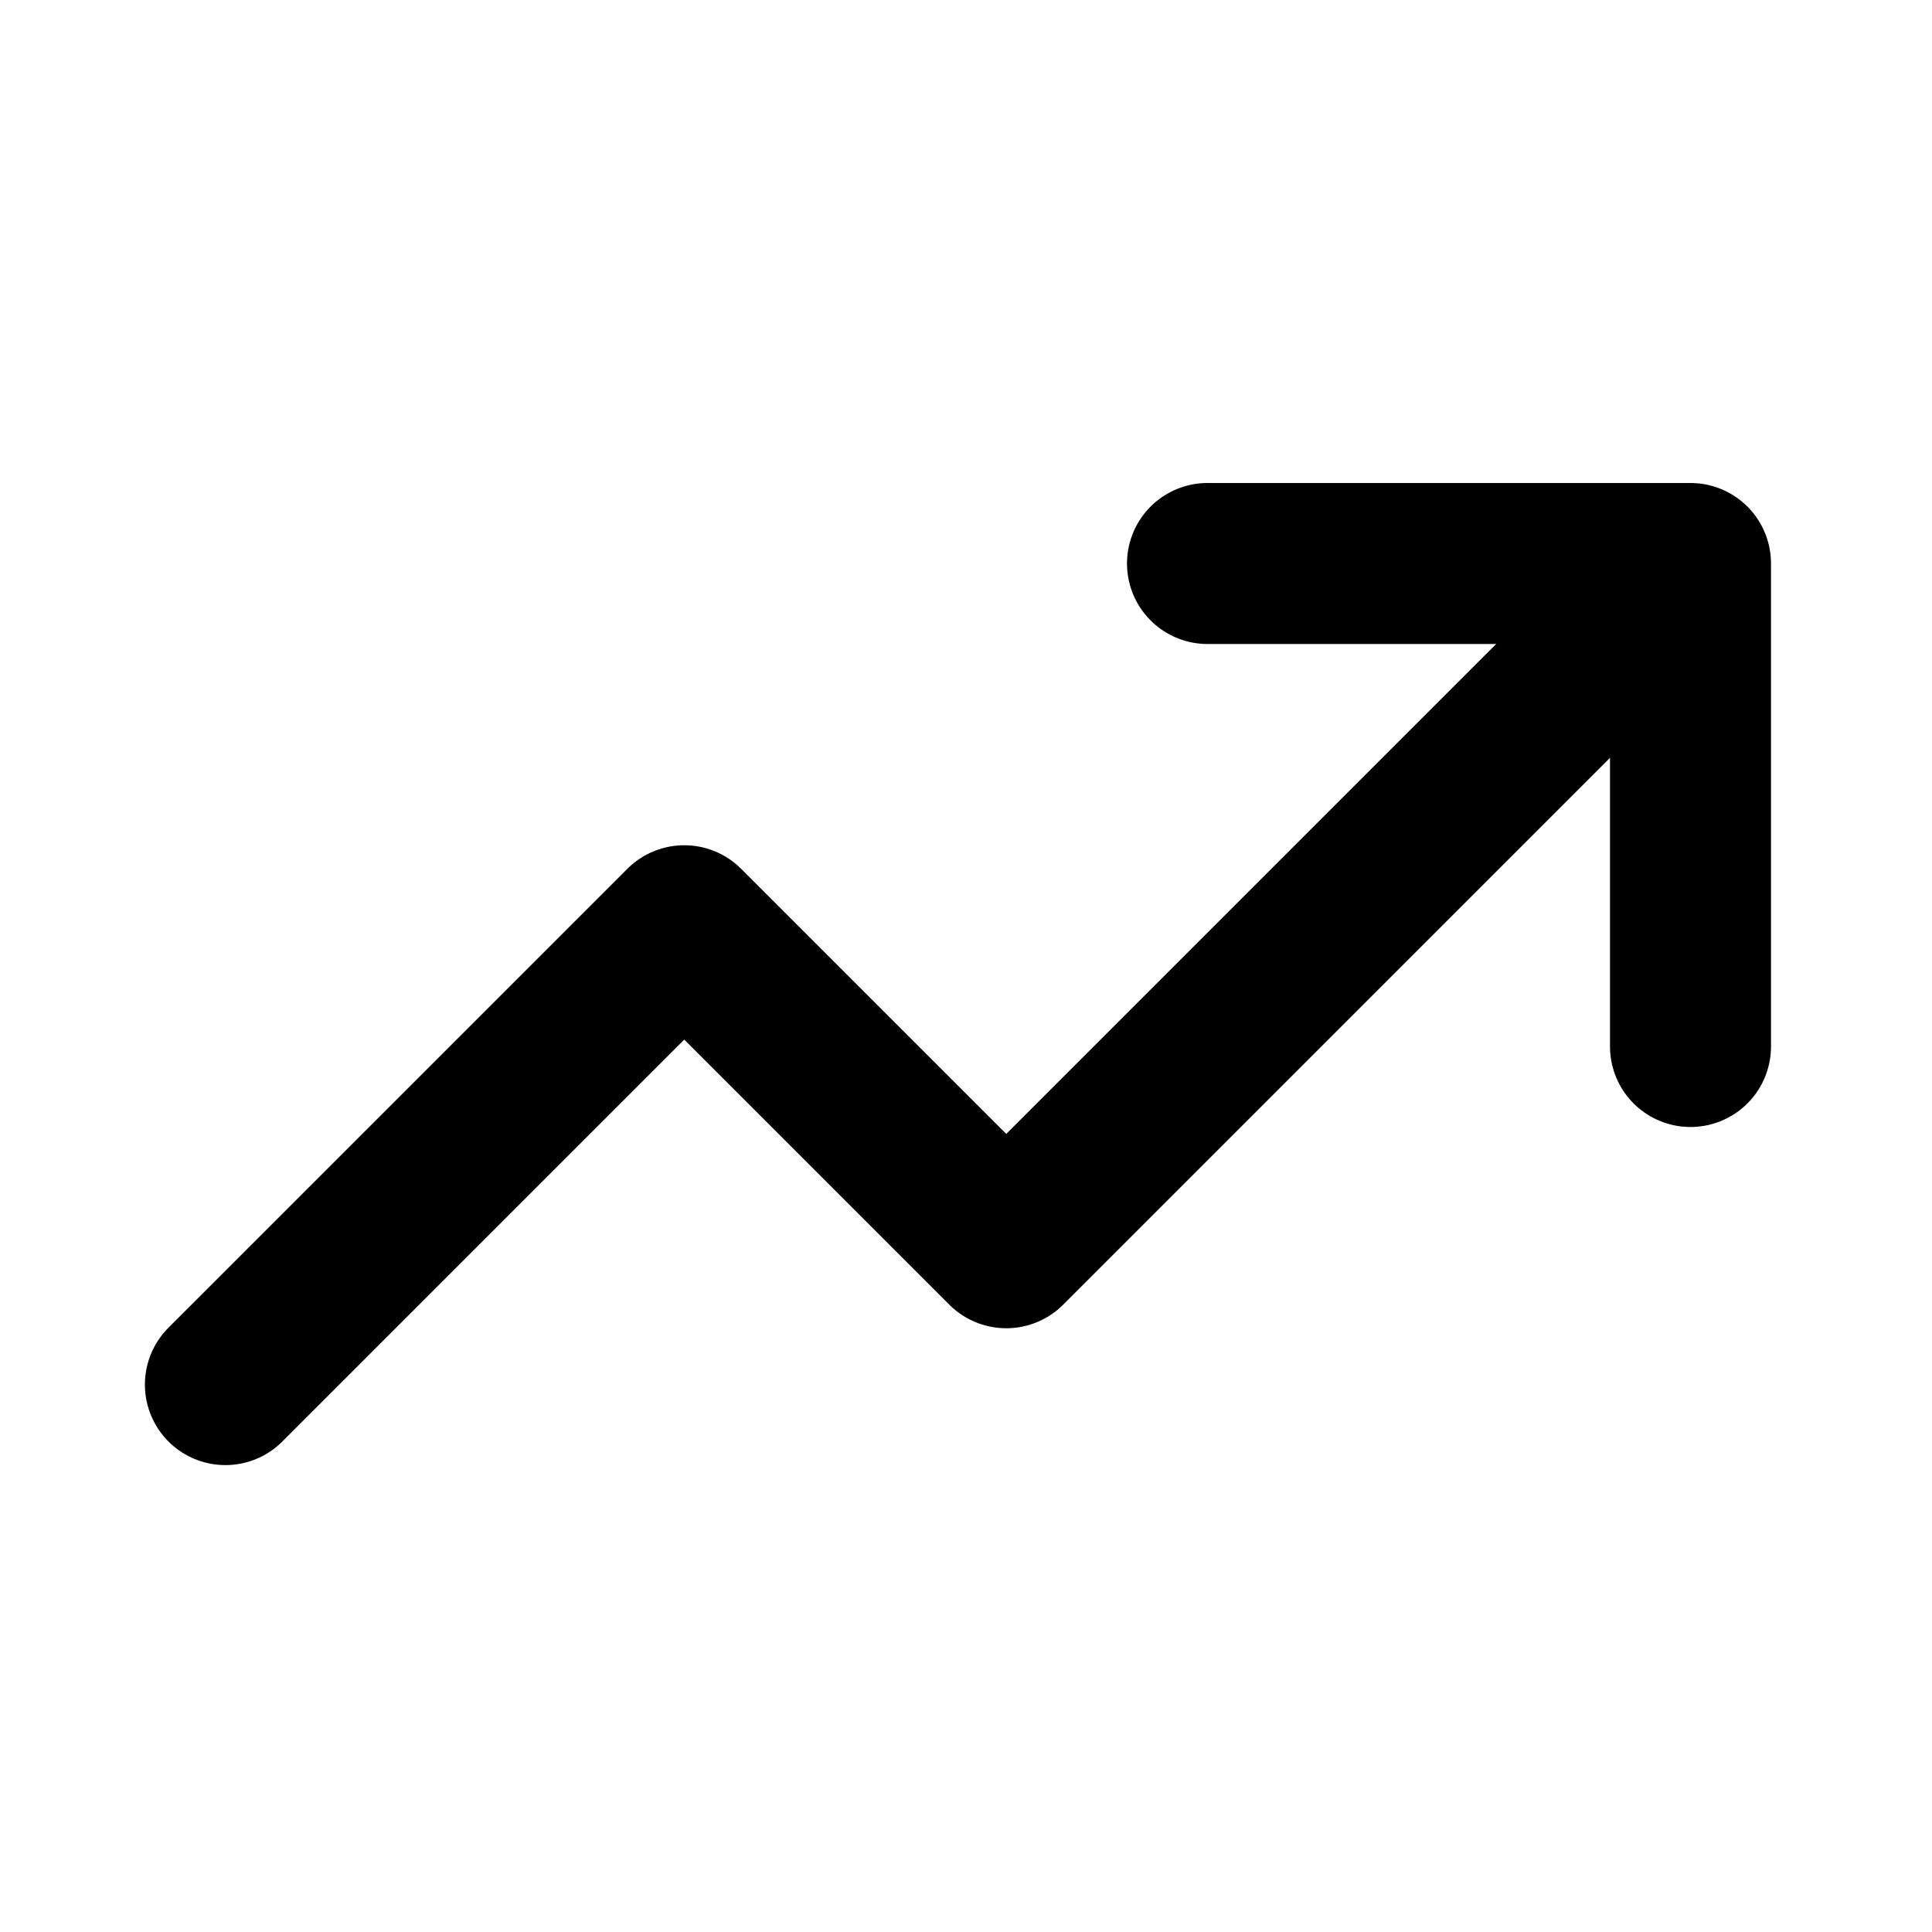
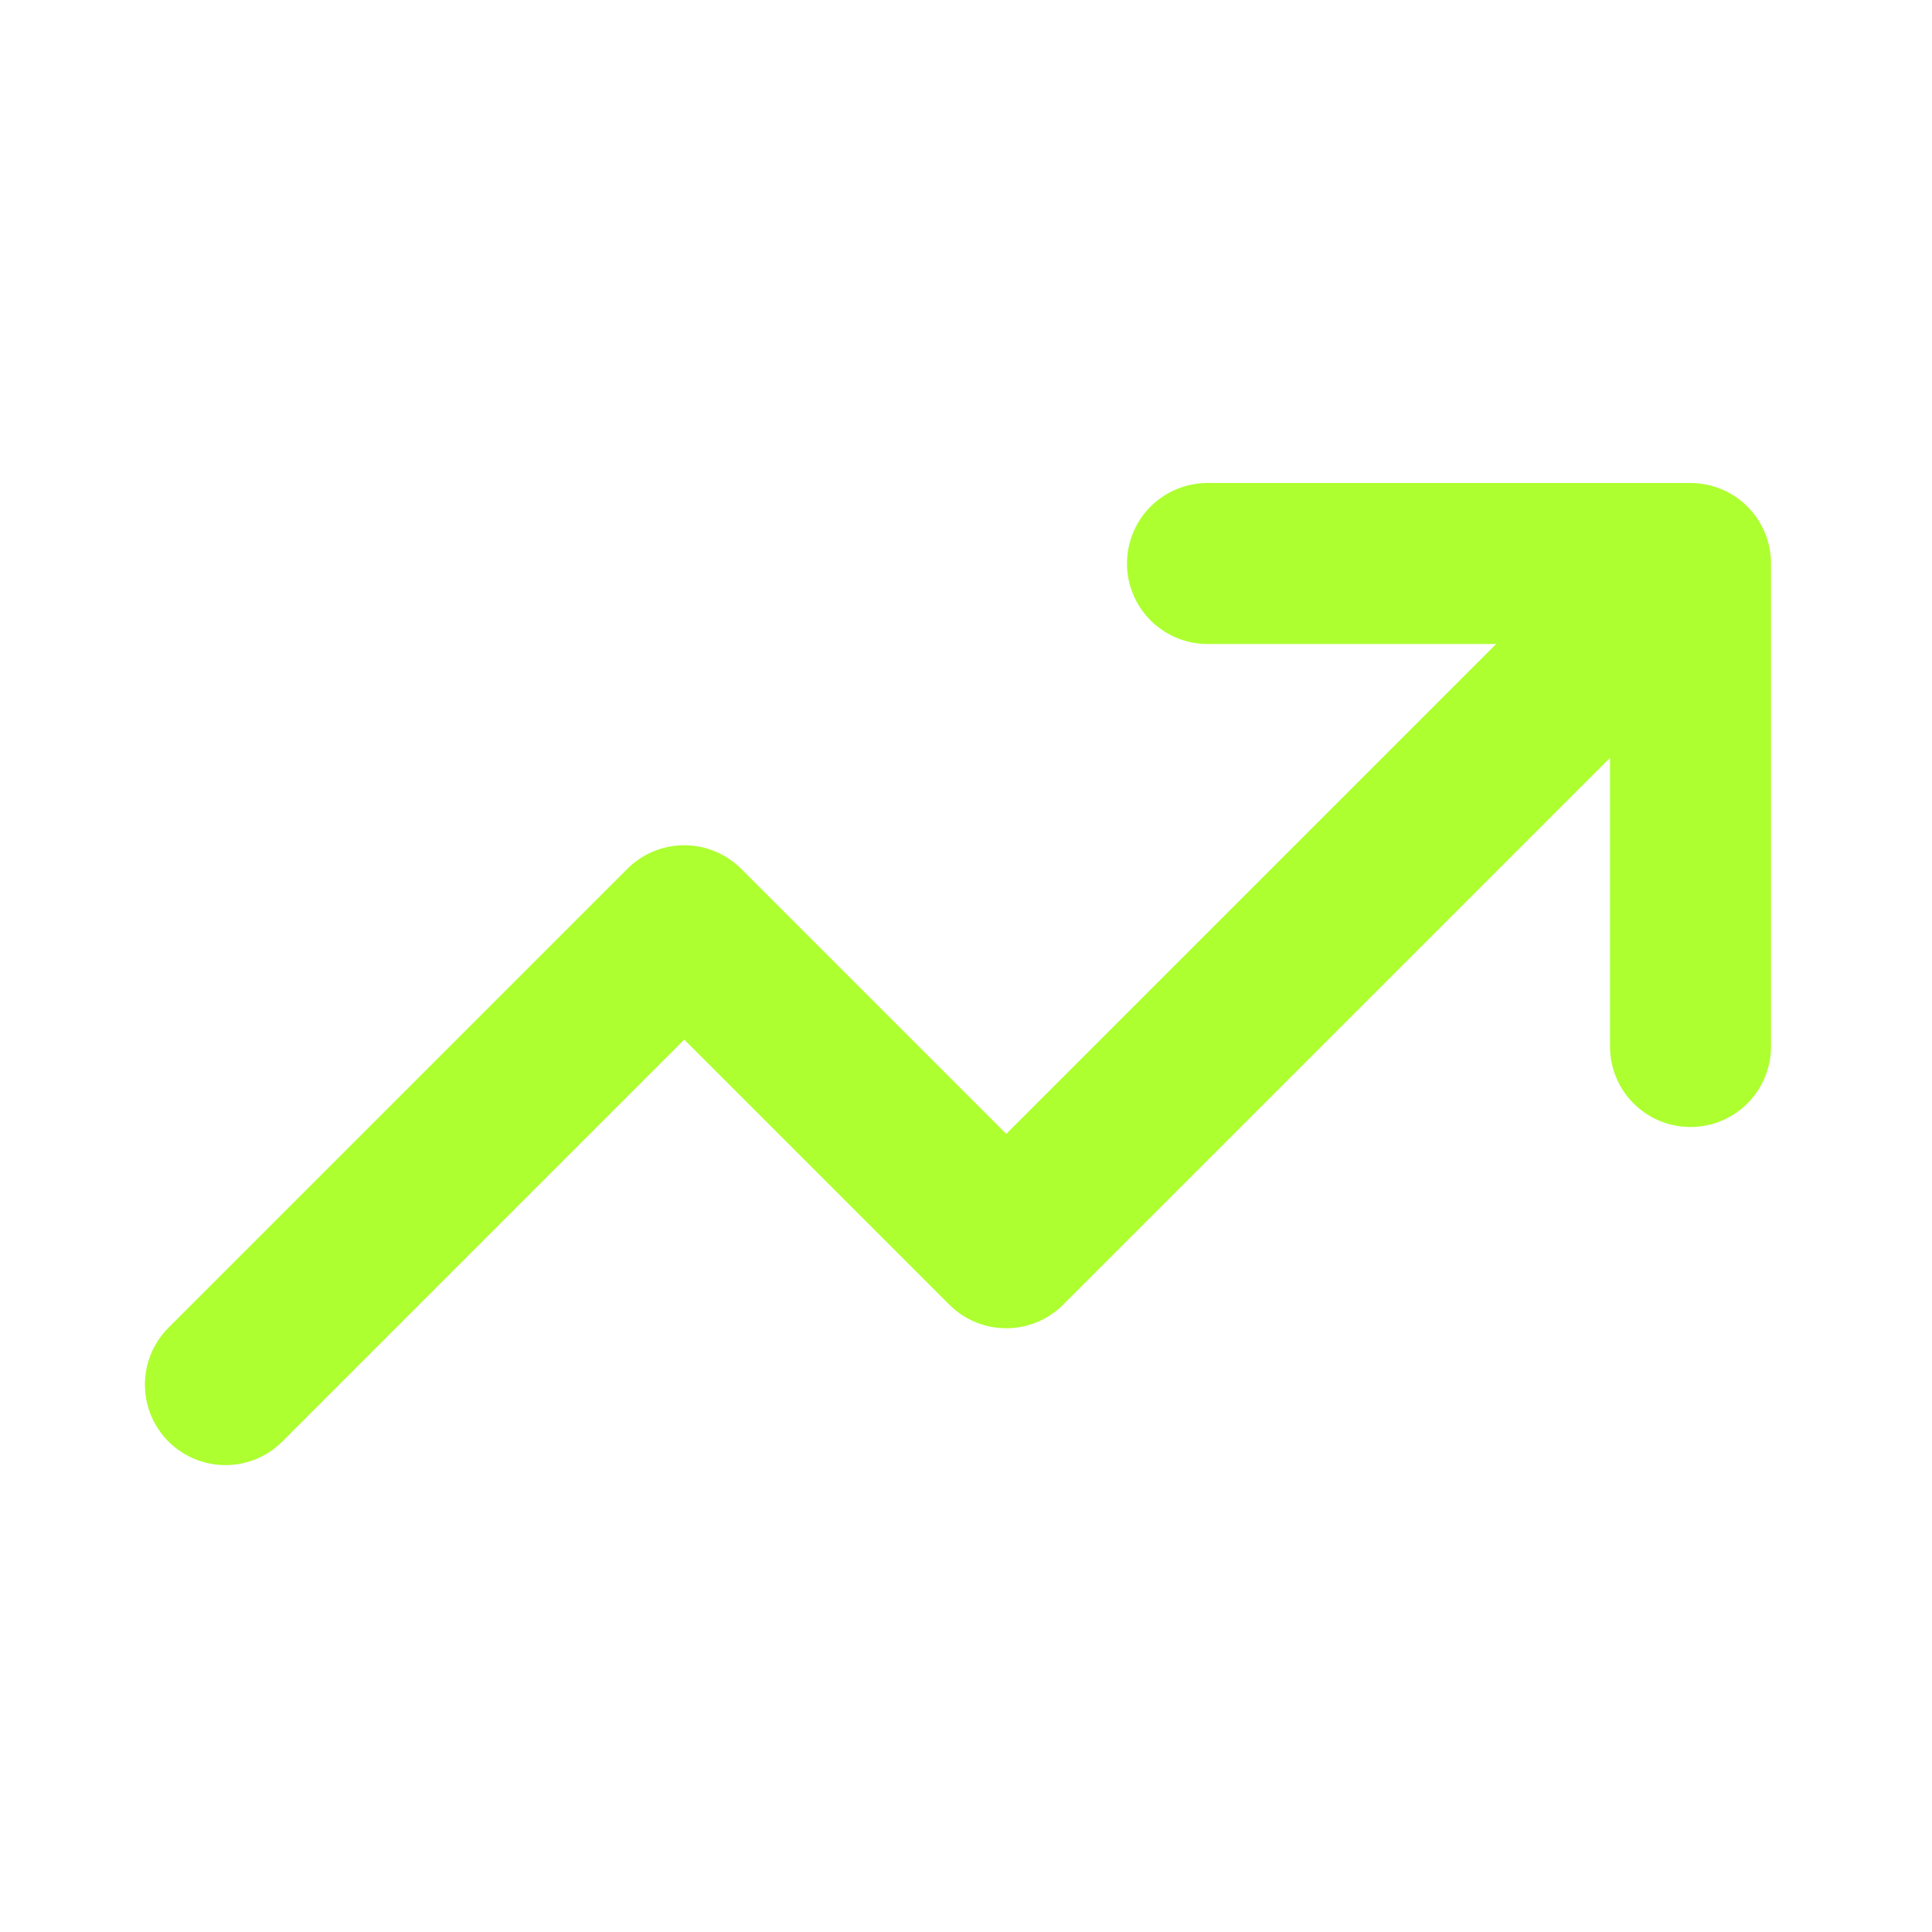
- <svg xmlns="http://www.w3.org/2000/svg" width="24" height="24" viewBox="0 0 24 24" fill="none" stroke="#000000" stroke-width="2" stroke-linecap="round" stroke-linejoin="round">
+ <svg xmlns="http://www.w3.org/2000/svg" width="24" height="24" fill="none" stroke="#adff2f" stroke-width="2" stroke-linecap="round" stroke-linejoin="round">
  <path d="M20.2 7.8l-7.7 7.7-4-4-5.7 5.7" />
  <path d="M15 7h6v6" />
</svg>
